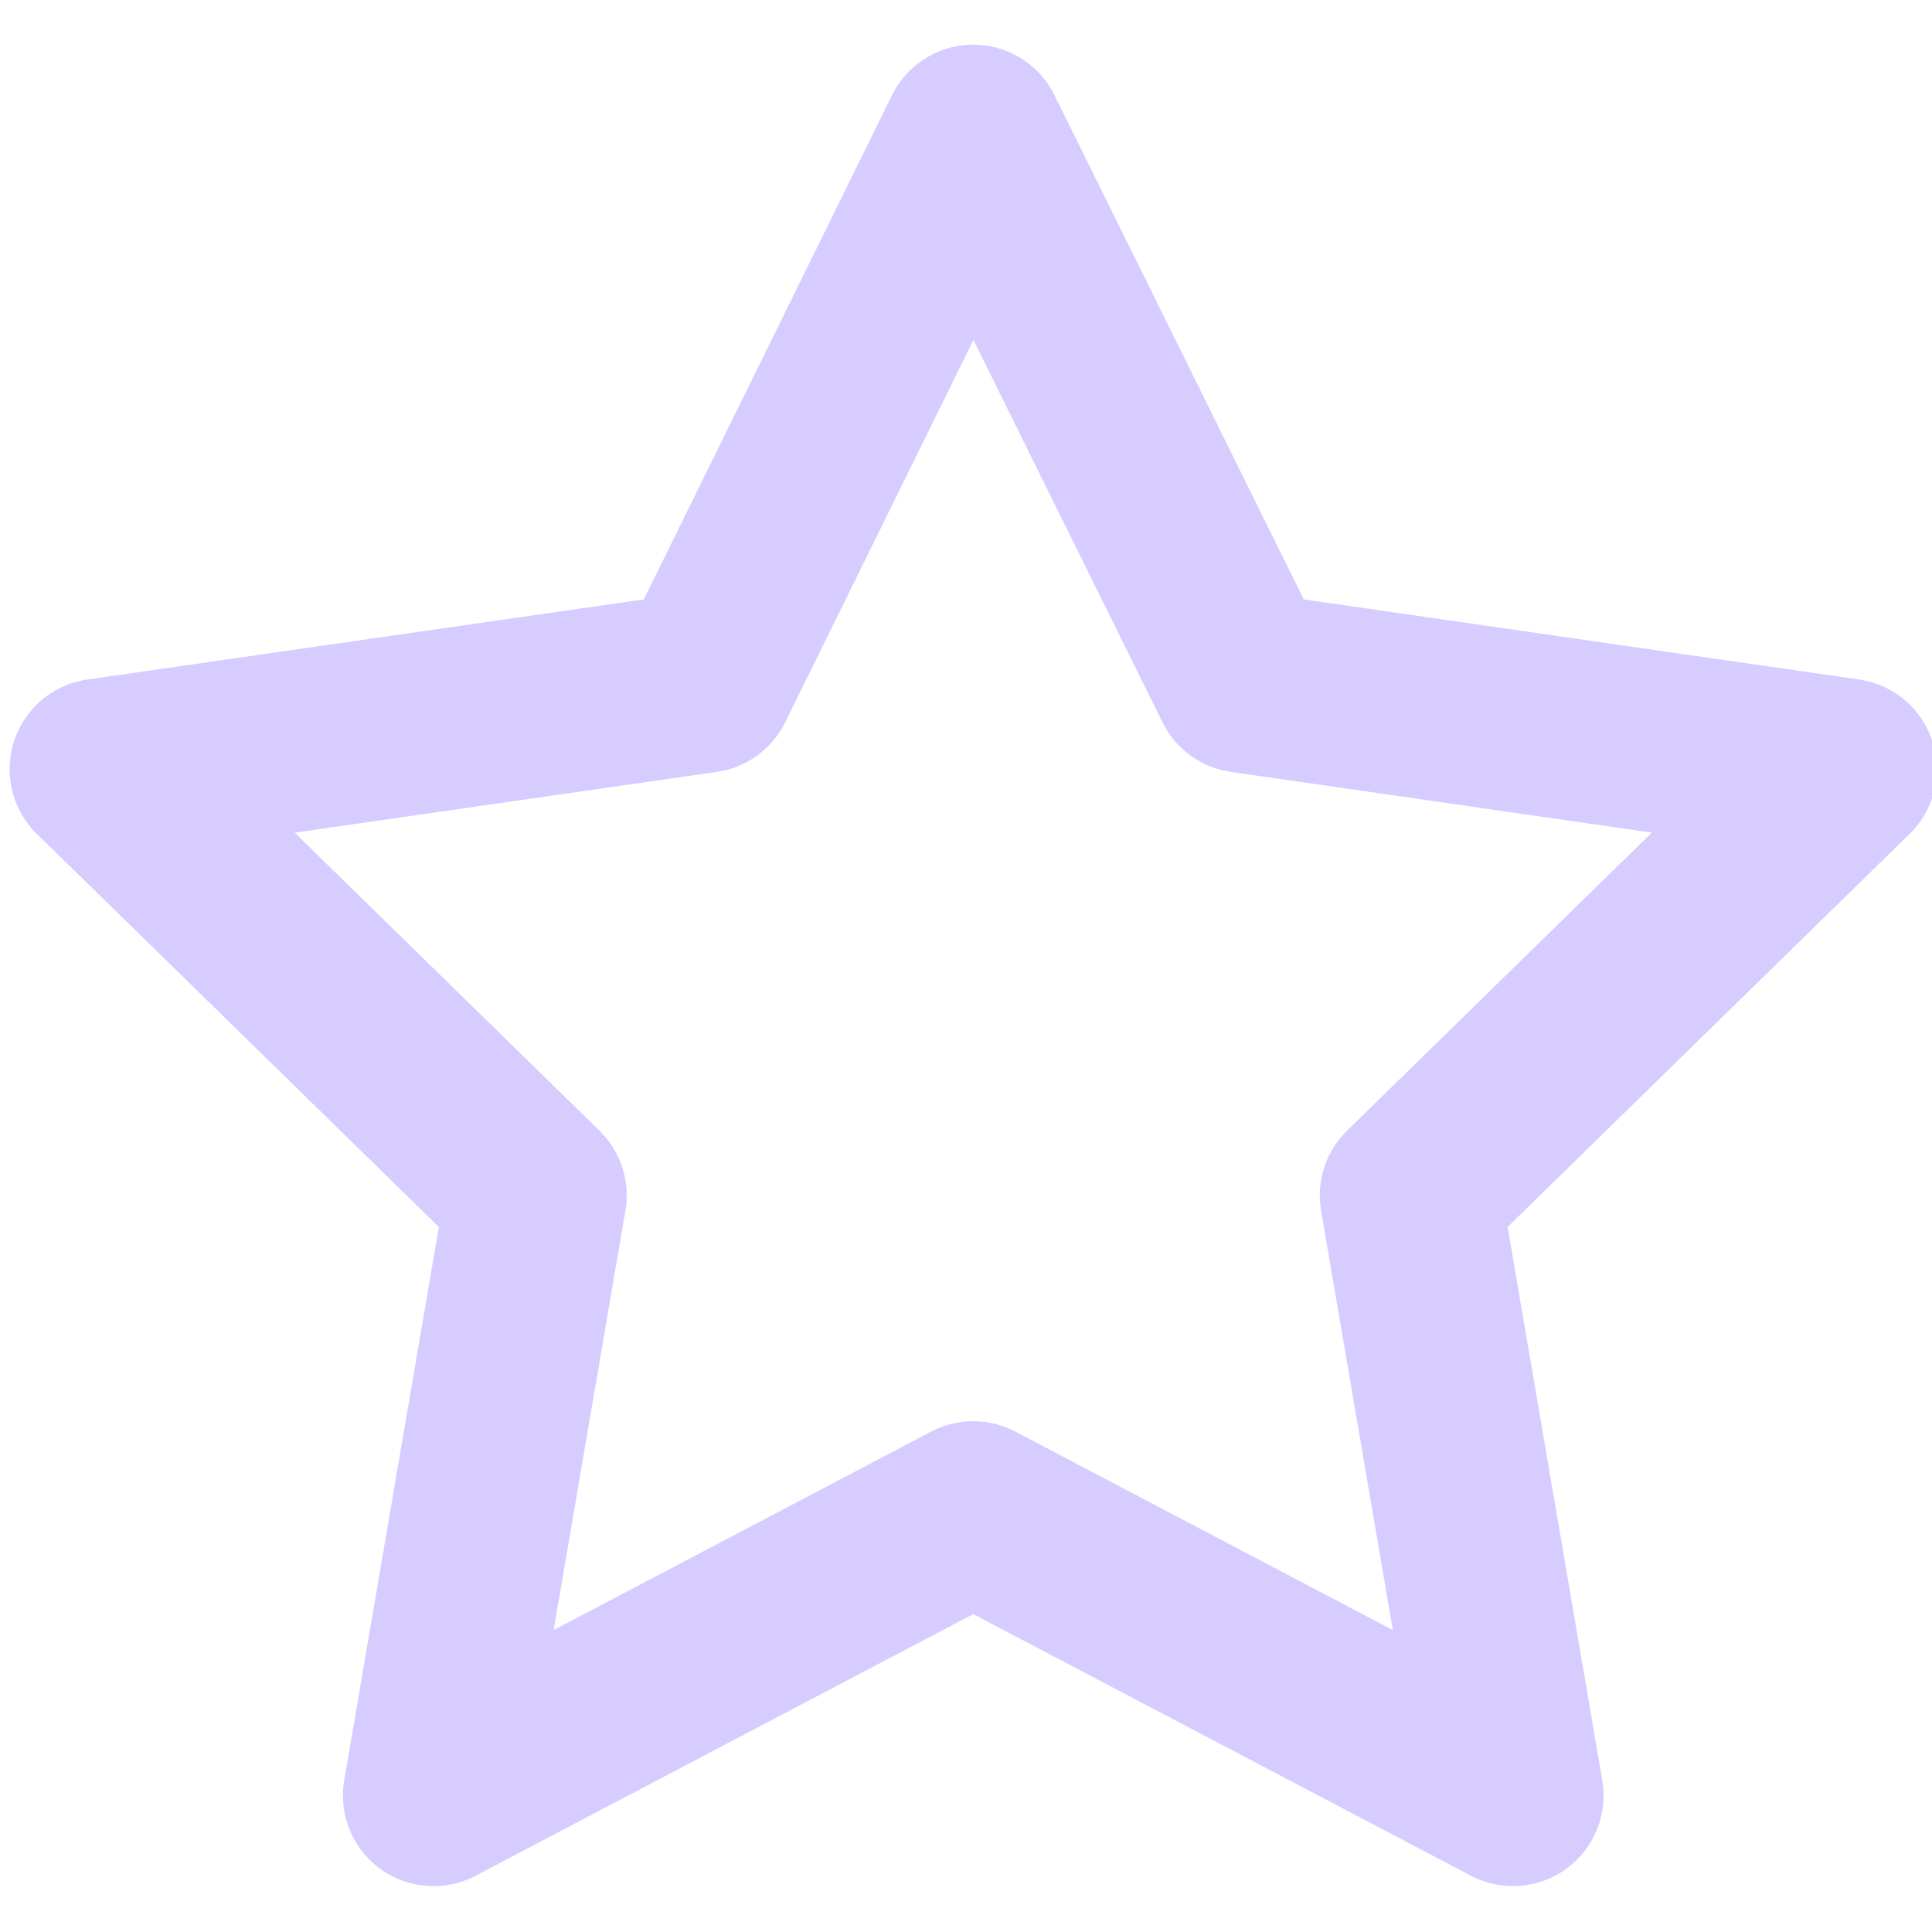
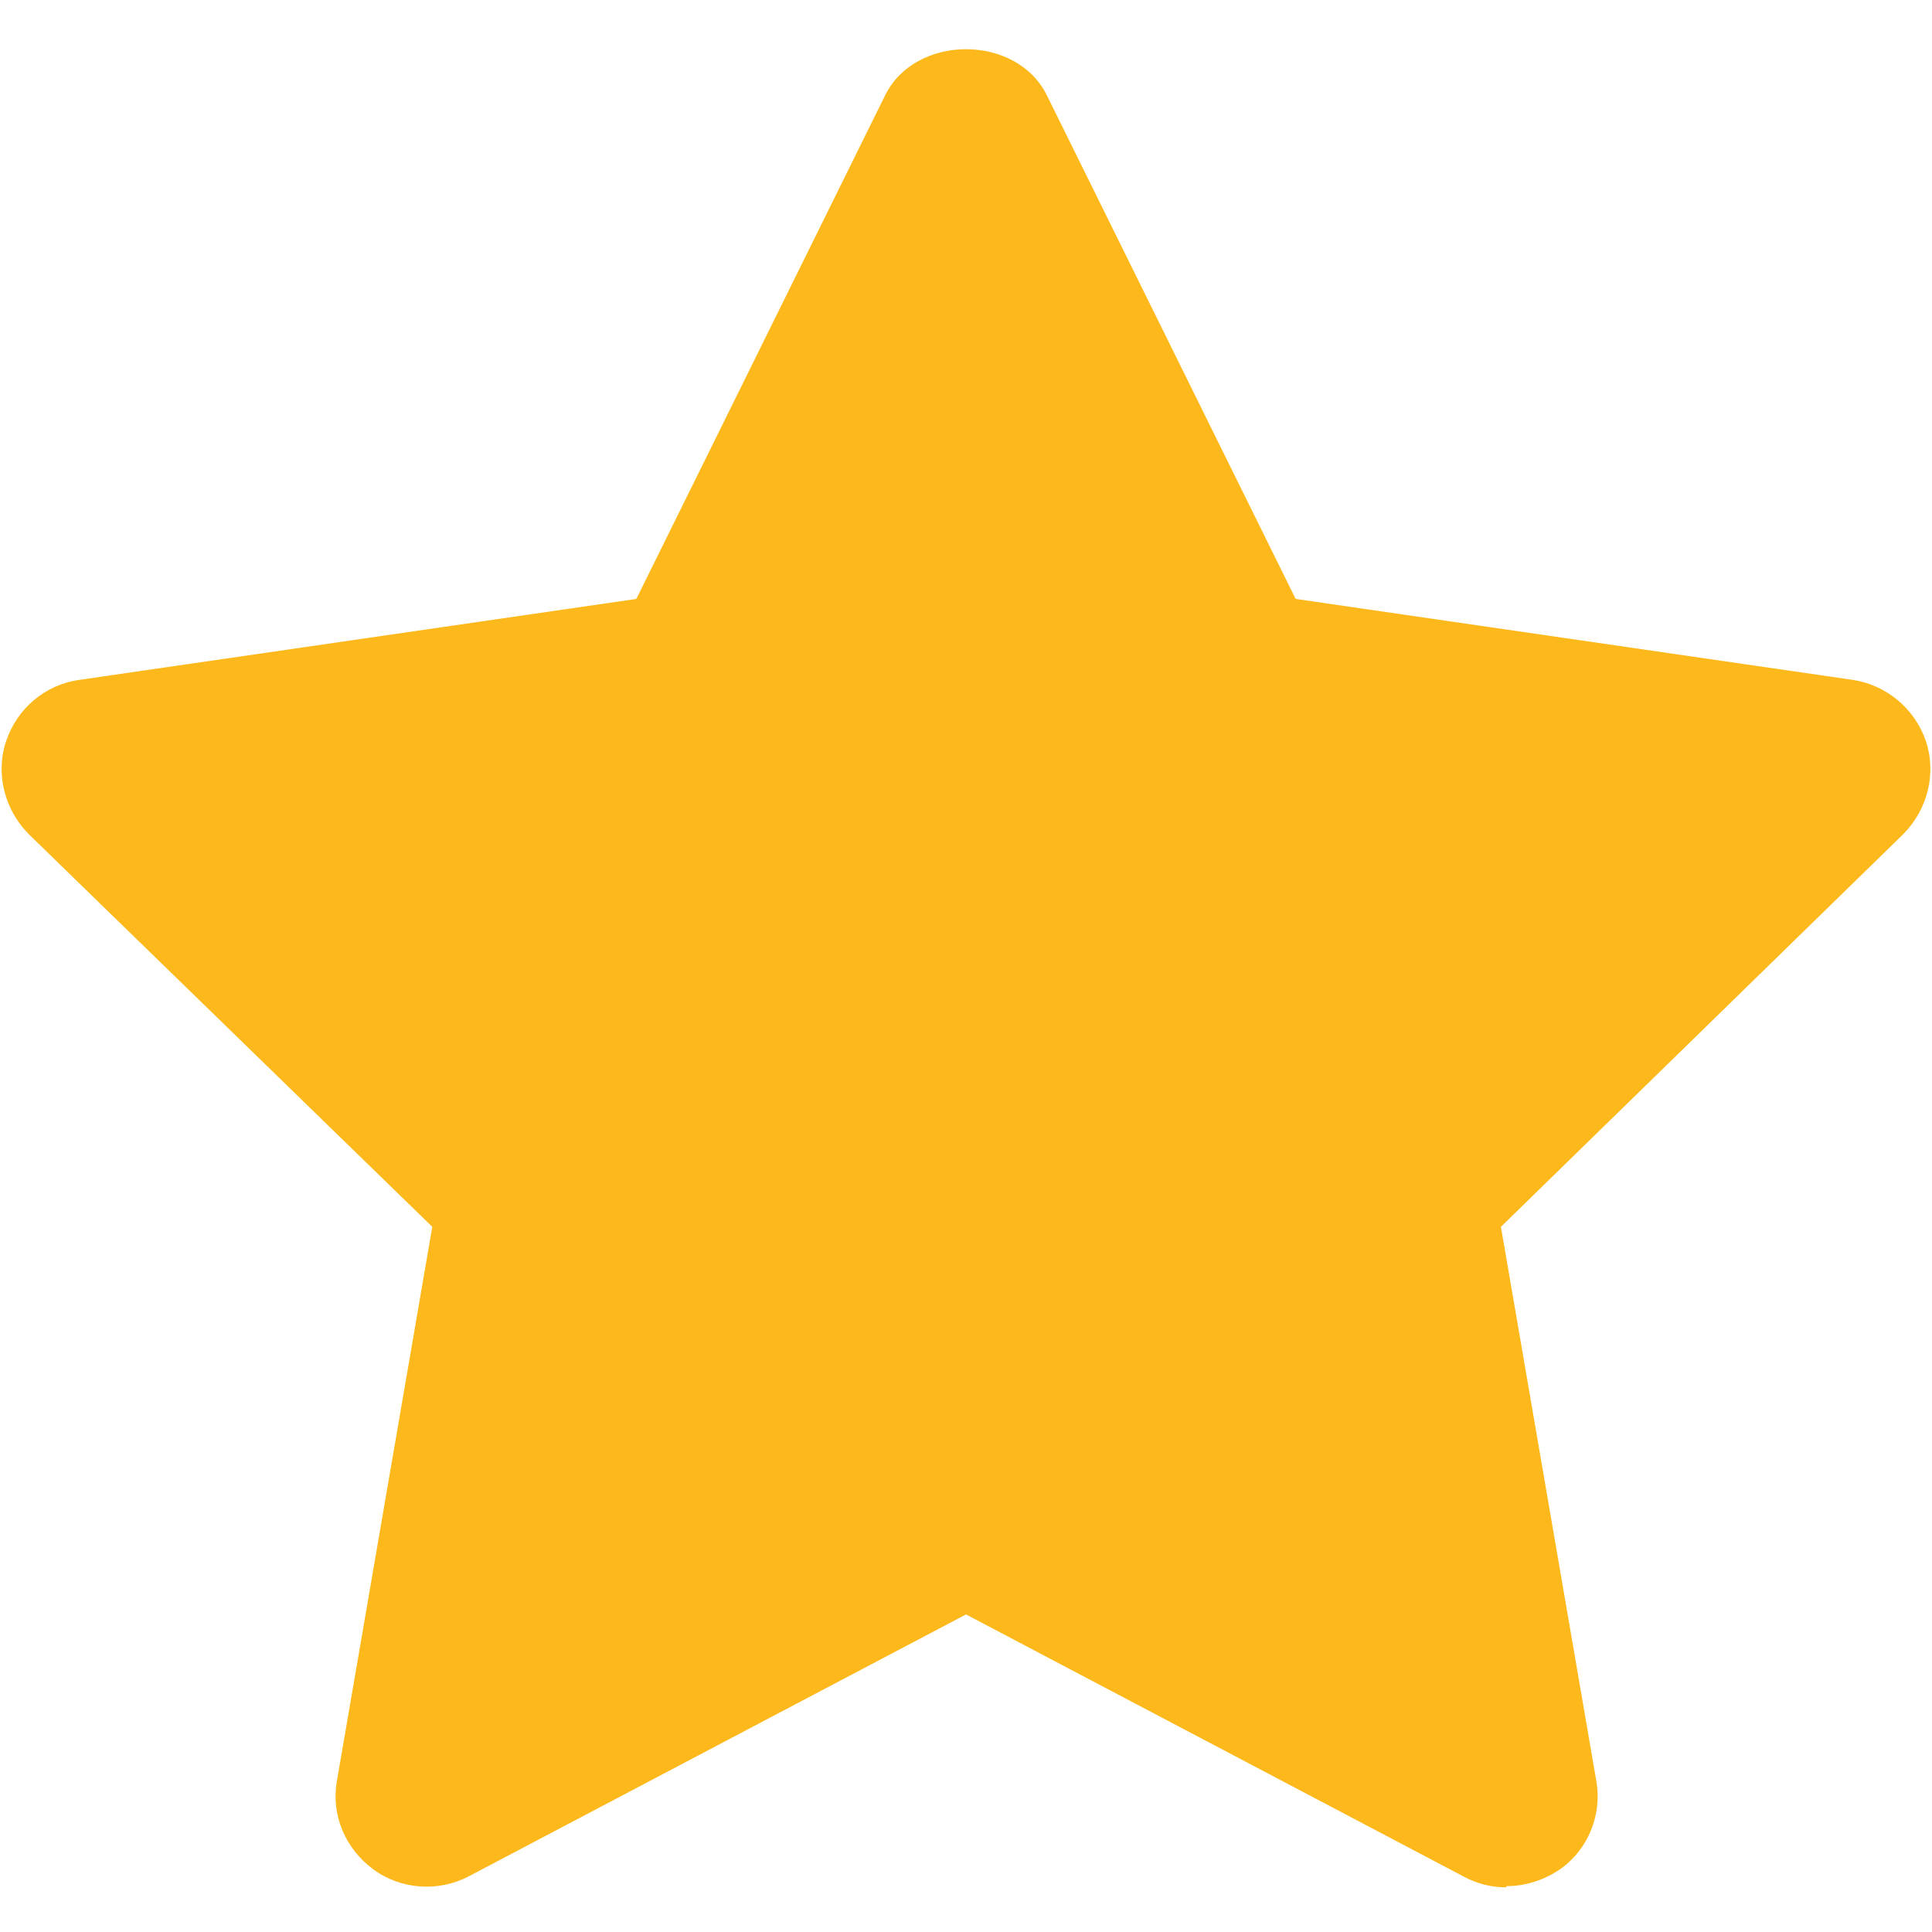
<svg xmlns="http://www.w3.org/2000/svg" id="a" data-name="Strokes" viewBox="0 0 16 16">
  <defs>
    <style>
      .b {
-         fill: none;
-         stroke: #D6CCFF;
-         stroke-linecap: round;
-         stroke-linejoin: round;
-         stroke-width: 1.5px;
+         fill: #FDB81B;
      }
    </style>
  </defs>
-   <polygon class="b" points="8.06 12.52 3.59 14.87 4.44 9.9 .83 6.37 5.83 5.65 8.06 1.12 10.3 5.65 15.29 6.37 11.68 9.9 12.53 14.87 8.06 12.52" />
+   <path class="b" d="M12.47,15.63c-.12,0-.24-.03-.35-.09l-4.12-2.17-4.12,2.17c-.25.13-.56.11-.79-.06s-.35-.45-.3-.73l.79-4.59L.24,6.91c-.2-.2-.28-.5-.19-.77.09-.27.32-.47.61-.51l4.61-.67L7.33.79c.25-.51,1.09-.51,1.34,0l2.06,4.17,4.61.67c.28.04.52.24.61.51.09.27.01.57-.19.77l-3.33,3.25.79,4.59c.05.28-.07.57-.3.73-.13.09-.29.14-.44.14Z" />
</svg>
